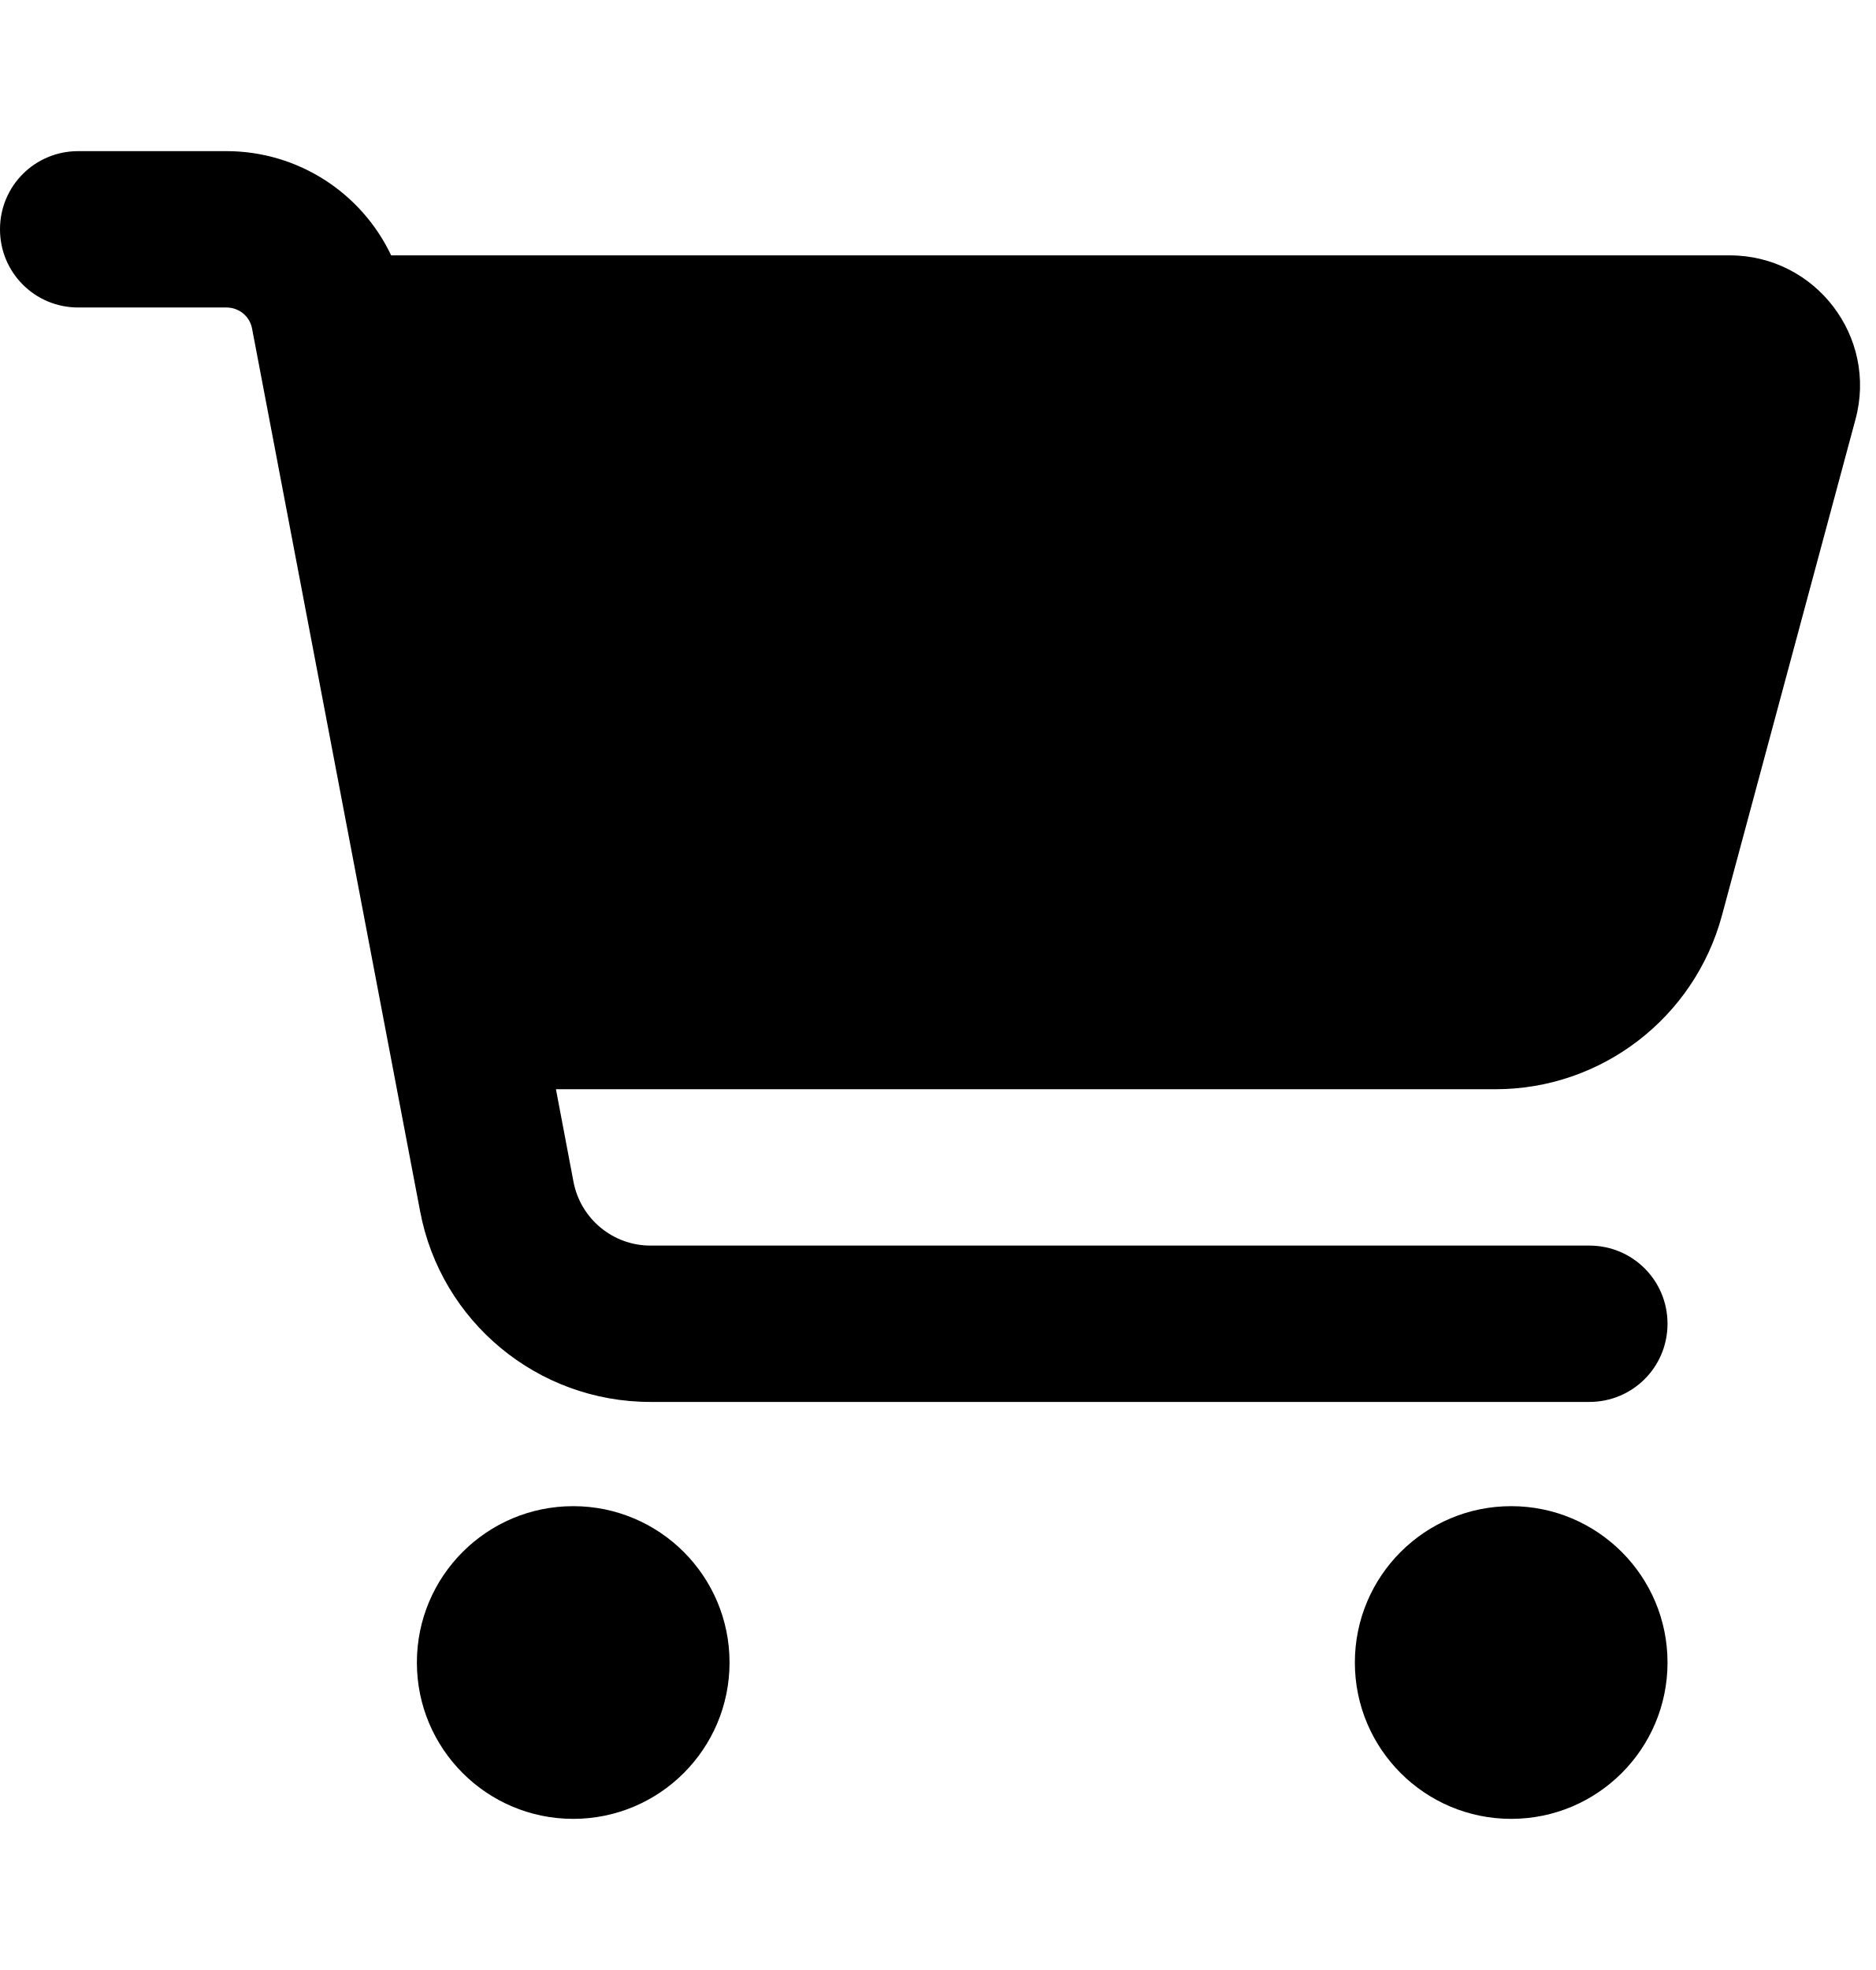
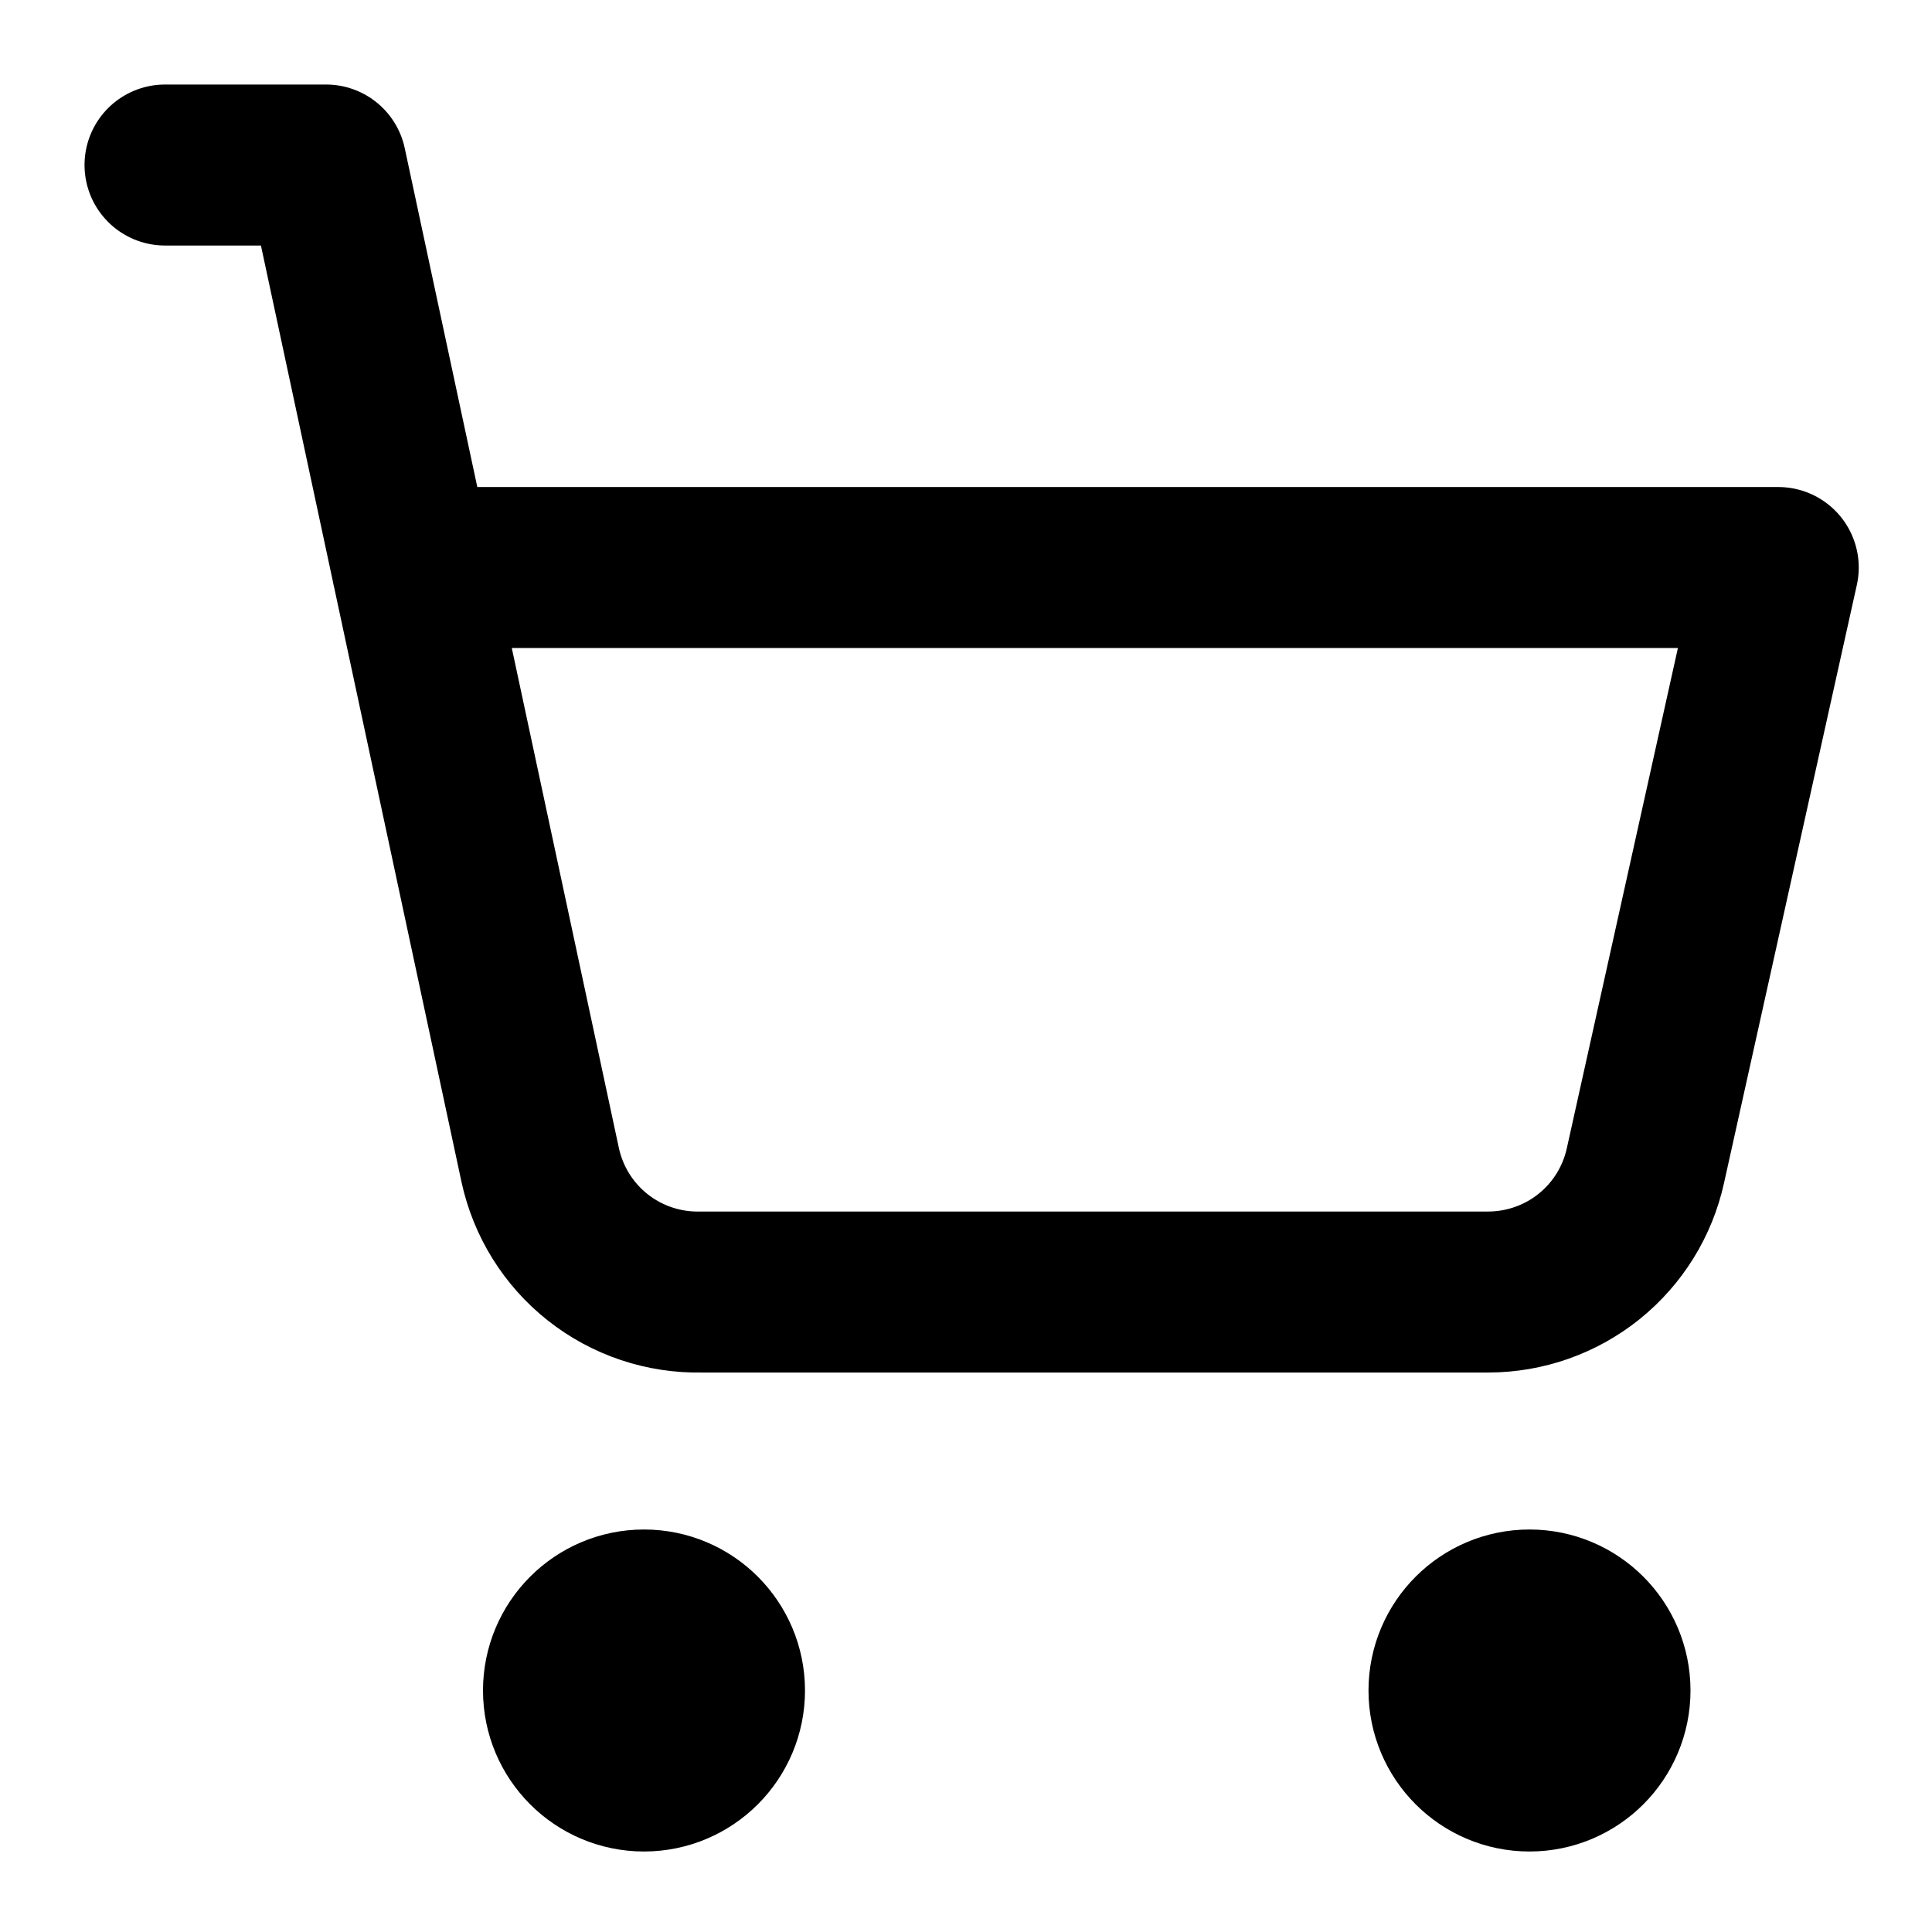
- <svg xmlns="http://www.w3.org/2000/svg" width="20" height="21" viewBox="0 0 576 512" fill="currentColor">
-   <path d="M0 24C0 10.7 10.7 0 24 0H69.5c22 0 41.5 12.8 50.6 32h411c26.3 0 45.5 25 38.6 50.4l-41 152.3c-8.5 31.4-37 53.3-69.5 53.3H170.7l5.4 28.5c2.2 11.3 12.1 19.5 23.6 19.5H488c13.3 0 24 10.7 24 24s-10.7 24-24 24H199.7c-34.6 0-64.3-24.6-70.7-58.5L77.4 54.5c-.7-3.8-4-6.5-7.9-6.5H24C10.7 48 0 37.3 0 24zM128 464a48 48 0 1 1 96 0 48 48 0 1 1 -96 0zm336-48a48 48 0 1 1 0 96 48 48 0 1 1 0-96z" />
+ <svg xmlns="http://www.w3.org/2000/svg" width="24" height="24" viewBox="0 0 24 24" fill="none" stroke="currentColor">
+   <path d="M2.05 2.05H4.05L6.71 14.47C6.808 14.925 7.061 15.332 7.426 15.62C7.791 15.908 8.245 16.06 8.71 16.05H18.49C18.945 16.049 19.387 15.893 19.741 15.608C20.096 15.322 20.342 14.925 20.44 14.48L22.09 7.05H5.12M9 21C9 21.552 8.552 22 8 22C7.448 22 7 21.552 7 21C7 20.448 7.448 20 8 20C8.552 20 9 20.448 9 21ZM20 21C20 21.552 19.552 22 19 22C18.448 22 18 21.552 18 21C18 20.448 18.448 20 19 20C19.552 20 20 20.448 20 21Z" stroke-width="2" stroke-linecap="round" stroke-linejoin="round" />
</svg>
